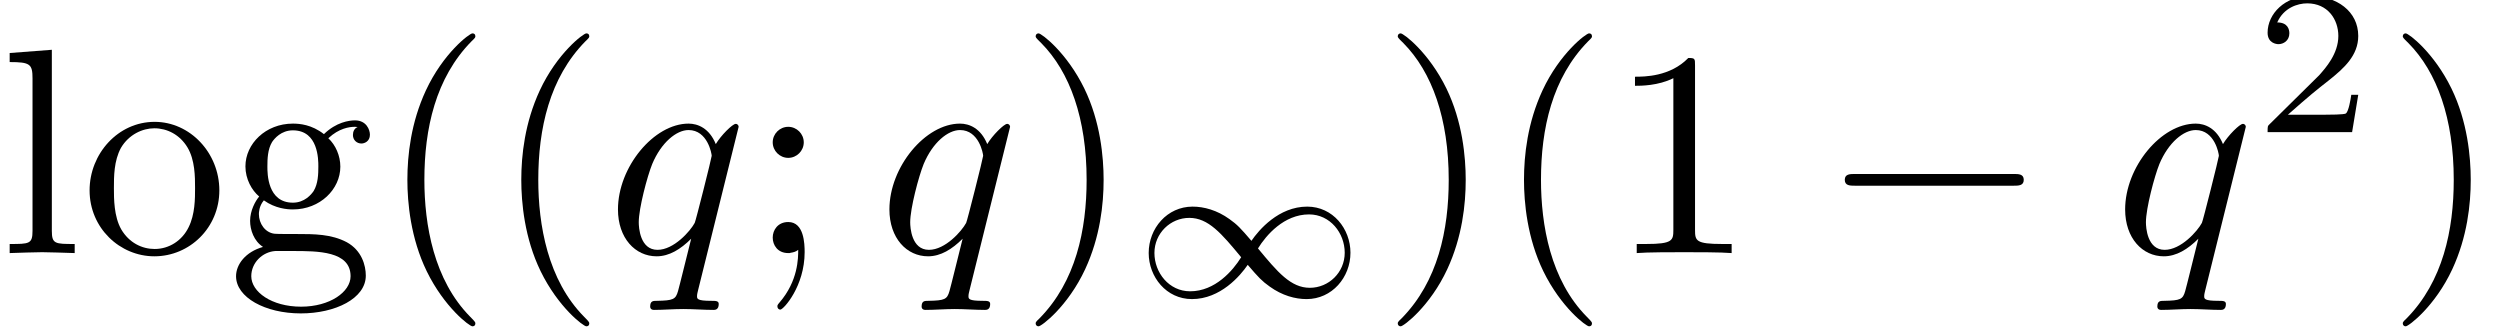
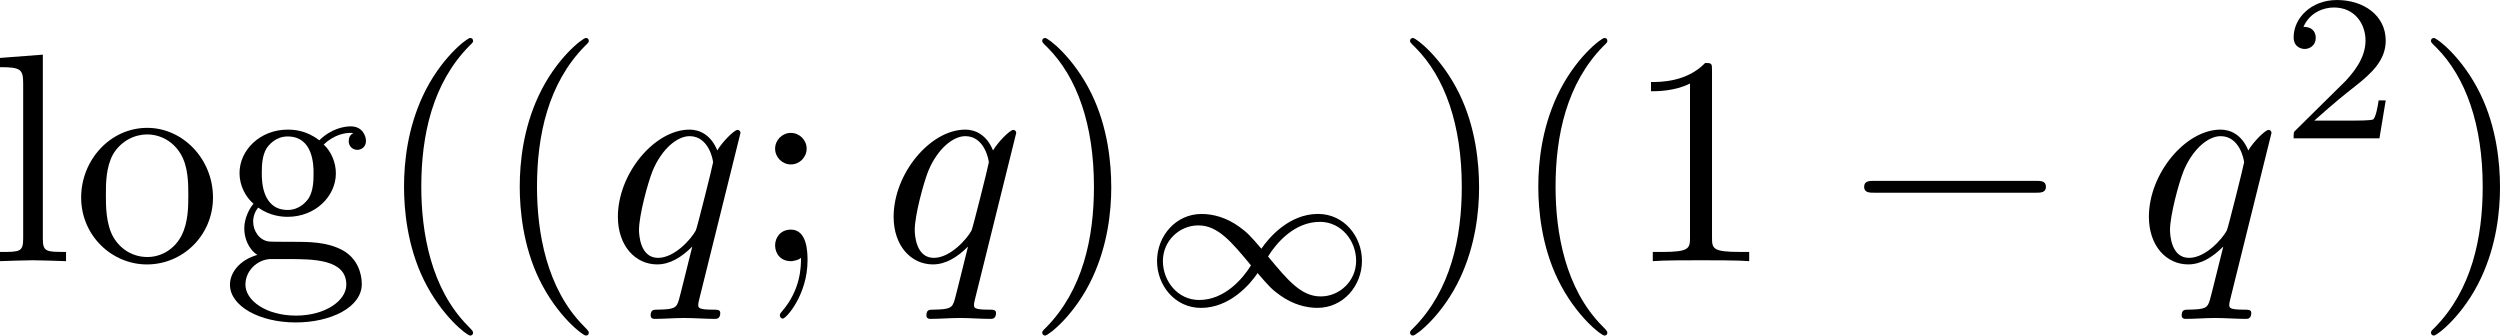
- <svg xmlns="http://www.w3.org/2000/svg" xmlns:xlink="http://www.w3.org/1999/xlink" version="1.1" width="85.025pt" height="11.098pt" viewBox="191.111 76.075 85.025 11.098">
-   <defs>
-     <path id="g0-0" d="M6.565-2.291C6.735-2.291 6.914-2.291 6.914-2.491S6.735-2.69 6.565-2.69H1.176C1.006-2.69 .827-2.69 .827-2.491S1.006-2.291 1.176-2.291H6.565Z" />
-     <path id="g4-50" d="M3.522-1.269H3.285C3.264-1.116 3.194-.704 3.103-.635C3.048-.593 2.511-.593 2.413-.593H1.13C1.862-1.241 2.106-1.437 2.525-1.764C3.041-2.176 3.522-2.608 3.522-3.271C3.522-4.115 2.783-4.631 1.89-4.631C1.025-4.631 .439-4.024 .439-3.382C.439-3.027 .739-2.992 .809-2.992C.976-2.992 1.179-3.11 1.179-3.361C1.179-3.487 1.13-3.731 .767-3.731C.983-4.226 1.458-4.38 1.785-4.38C2.483-4.38 2.845-3.836 2.845-3.271C2.845-2.664 2.413-2.183 2.19-1.932L.509-.272C.439-.209 .439-.195 .439 0H3.313L3.522-1.269Z" />
-     <path id="g1-49" d="M4.031-1.911C3.661-2.343 3.55-2.462 3.285-2.65C2.859-2.957 2.413-3.075 2.029-3.075C1.165-3.075 .537-2.336 .537-1.499C.537-.683 1.137 .07 2.008 .07C2.978 .07 3.654-.725 3.905-1.095C4.275-.663 4.387-.544 4.652-.356C5.077-.049 5.523 .07 5.907 .07C6.772 .07 7.399-.669 7.399-1.506C7.399-2.322 6.8-3.075 5.928-3.075C4.958-3.075 4.282-2.28 4.031-1.911ZM4.254-1.653C4.533-2.106 5.14-2.81 5.991-2.81C6.709-2.81 7.204-2.176 7.204-1.506S6.66-.314 6.018-.314C5.37-.314 4.924-.844 4.254-1.653ZM3.682-1.353C3.403-.9 2.797-.195 1.946-.195C1.227-.195 .732-.83 .732-1.499S1.276-2.692 1.918-2.692C2.566-2.692 3.013-2.162 3.682-1.353Z" />
-     <path id="g3-40" d="M3.298 2.391C3.298 2.361 3.298 2.341 3.128 2.172C1.883 .917 1.564-.966 1.564-2.491C1.564-4.224 1.943-5.958 3.168-7.203C3.298-7.323 3.298-7.342 3.298-7.372C3.298-7.442 3.258-7.472 3.198-7.472C3.098-7.472 2.202-6.795 1.614-5.529C1.106-4.433 .986-3.328 .986-2.491C.986-1.714 1.096-.508 1.644 .618C2.242 1.843 3.098 2.491 3.198 2.491C3.258 2.491 3.298 2.461 3.298 2.391Z" />
-     <path id="g3-41" d="M2.879-2.491C2.879-3.268 2.77-4.473 2.222-5.599C1.624-6.824 .767-7.472 .667-7.472C.608-7.472 .568-7.432 .568-7.372C.568-7.342 .568-7.323 .757-7.143C1.733-6.157 2.301-4.573 2.301-2.491C2.301-.787 1.933 .966 .697 2.222C.568 2.341 .568 2.361 .568 2.391C.568 2.451 .608 2.491 .667 2.491C.767 2.491 1.664 1.813 2.252 .548C2.76-.548 2.879-1.654 2.879-2.491Z" />
-     <path id="g3-49" d="M2.929-6.376C2.929-6.615 2.929-6.635 2.7-6.635C2.082-5.998 1.205-5.998 .887-5.998V-5.689C1.086-5.689 1.674-5.689 2.192-5.948V-.787C2.192-.428 2.162-.309 1.265-.309H.946V0C1.295-.03 2.162-.03 2.56-.03S3.826-.03 4.174 0V-.309H3.856C2.959-.309 2.929-.418 2.929-.787V-6.376Z" />
-     <path id="g3-59" d="M1.913-3.766C1.913-4.055 1.674-4.294 1.385-4.294S.857-4.055 .857-3.766S1.096-3.238 1.385-3.238S1.913-3.477 1.913-3.766ZM1.724-.11C1.724 .169 1.724 .946 1.086 1.684C1.016 1.763 1.016 1.783 1.016 1.813C1.016 1.883 1.066 1.923 1.116 1.923C1.225 1.923 1.943 1.126 1.943-.03C1.943-.319 1.923-1.056 1.385-1.056C1.036-1.056 .857-.787 .857-.528S1.026 0 1.385 0C1.435 0 1.455 0 1.465-.01C1.534-.02 1.644-.04 1.724-.11Z" />
-     <path id="g3-103" d="M2.212-1.714C1.345-1.714 1.345-2.71 1.345-2.939C1.345-3.208 1.355-3.527 1.504-3.776C1.584-3.895 1.813-4.174 2.212-4.174C3.078-4.174 3.078-3.178 3.078-2.949C3.078-2.68 3.068-2.361 2.919-2.112C2.839-1.993 2.61-1.714 2.212-1.714ZM1.056-1.325C1.056-1.365 1.056-1.594 1.225-1.793C1.614-1.514 2.022-1.484 2.212-1.484C3.138-1.484 3.826-2.172 3.826-2.939C3.826-3.308 3.666-3.676 3.417-3.905C3.776-4.244 4.134-4.294 4.314-4.294C4.334-4.294 4.384-4.294 4.413-4.284C4.304-4.244 4.254-4.134 4.254-4.015C4.254-3.846 4.384-3.726 4.543-3.726C4.643-3.726 4.832-3.796 4.832-4.025C4.832-4.194 4.712-4.513 4.324-4.513C4.125-4.513 3.686-4.453 3.268-4.045C2.849-4.374 2.431-4.403 2.212-4.403C1.285-4.403 .598-3.716 .598-2.949C.598-2.511 .817-2.132 1.066-1.923C.936-1.773 .757-1.445 .757-1.096C.757-.787 .887-.408 1.196-.209C.598-.04 .279 .389 .279 .787C.279 1.504 1.265 2.052 2.481 2.052C3.656 2.052 4.692 1.544 4.692 .767C4.692 .418 4.553-.09 4.045-.369C3.517-.648 2.939-.648 2.331-.648C2.082-.648 1.654-.648 1.584-.658C1.265-.697 1.056-1.006 1.056-1.325ZM2.491 1.823C1.484 1.823 .797 1.315 .797 .787C.797 .329 1.176-.04 1.614-.07H2.202C3.059-.07 4.174-.07 4.174 .787C4.174 1.325 3.467 1.823 2.491 1.823Z" />
-     <path id="g3-108" d="M1.763-6.914L.329-6.804V-6.496C1.026-6.496 1.106-6.426 1.106-5.938V-.757C1.106-.309 .996-.309 .329-.309V0C.658-.01 1.186-.03 1.435-.03S2.172-.01 2.54 0V-.309C1.873-.309 1.763-.309 1.763-.757V-6.914Z" />
-     <path id="g3-111" d="M4.692-2.132C4.692-3.407 3.696-4.463 2.491-4.463C1.245-4.463 .279-3.377 .279-2.132C.279-.847 1.315 .11 2.481 .11C3.686 .11 4.692-.867 4.692-2.132ZM2.491-.139C2.062-.139 1.624-.349 1.355-.807C1.106-1.245 1.106-1.853 1.106-2.212C1.106-2.6 1.106-3.138 1.345-3.577C1.614-4.035 2.082-4.244 2.481-4.244C2.919-4.244 3.347-4.025 3.606-3.597S3.866-2.59 3.866-2.212C3.866-1.853 3.866-1.315 3.646-.877C3.427-.428 2.989-.139 2.491-.139Z" />
-     <path id="g2-113" d="M4.503-4.294C4.503-4.334 4.473-4.394 4.403-4.394C4.294-4.394 3.895-3.995 3.726-3.706C3.507-4.244 3.118-4.403 2.8-4.403C1.624-4.403 .399-2.929 .399-1.484C.399-.508 .986 .11 1.714 .11C2.142 .11 2.531-.13 2.889-.488C2.8-.139 2.471 1.205 2.441 1.295C2.361 1.574 2.281 1.614 1.724 1.624C1.594 1.624 1.494 1.624 1.494 1.823C1.494 1.833 1.494 1.933 1.624 1.933C1.943 1.933 2.291 1.903 2.62 1.903C2.959 1.903 3.318 1.933 3.646 1.933C3.696 1.933 3.826 1.933 3.826 1.733C3.826 1.624 3.726 1.624 3.567 1.624C3.088 1.624 3.088 1.554 3.088 1.465C3.088 1.395 3.108 1.335 3.128 1.245L4.503-4.294ZM1.743-.11C1.146-.11 1.106-.877 1.106-1.046C1.106-1.524 1.395-2.61 1.564-3.029C1.873-3.766 2.391-4.184 2.8-4.184C3.447-4.184 3.587-3.377 3.587-3.308C3.587-3.248 3.039-1.066 3.009-1.026C2.859-.747 2.301-.11 1.743-.11Z" />
+ <svg xmlns="http://www.w3.org/2000/svg" xmlns:xlink="http://www.w3.org/1999/xlink" version="1.1" width="133.922pt" height="17.976pt" viewBox="191.111 76.075 133.922 17.976" id="svg50">
+   <defs id="defs13">
+     <path id="g0-0" d="m 6.565,-2.291 c 0.169,0 0.349,0 0.349,-0.199 0,-0.199 -0.179,-0.199 -0.349,-0.199 H 1.176 c -0.169,0 -0.349,0 -0.349,0.199 0,0.199 0.179,0.199 0.349,0.199 z" />
+     <path id="g4-50" d="M 3.522,-1.269 H 3.285 c -0.021,0.153 -0.091,0.565 -0.181,0.635 -0.056,0.042 -0.593,0.042 -0.69,0.042 H 1.13 c 0.732,-0.649 0.976,-0.844 1.395,-1.172 0.516,-0.411 0.997,-0.844 0.997,-1.506 0,-0.844 -0.739,-1.36 -1.632,-1.36 -0.865,0 -1.451,0.607 -1.451,1.248 0,0.356 0.3,0.391 0.37,0.391 0.167,0 0.37,-0.119 0.37,-0.37 0,-0.126 -0.049,-0.37 -0.411,-0.37 0.216,-0.495 0.69,-0.649 1.018,-0.649 0.697,0 1.06,0.544 1.06,1.109 0,0.607 -0.432,1.088 -0.656,1.339 L 0.509,-0.272 C 0.439,-0.209 0.439,-0.195 0.439,0 h 2.873 z" />
+     <path id="g1-49" d="M 4.031,-1.911 C 3.661,-2.343 3.55,-2.462 3.285,-2.65 2.859,-2.957 2.413,-3.075 2.029,-3.075 c -0.865,0 -1.492,0.739 -1.492,1.576 0,0.816 0.6,1.569 1.471,1.569 0.969,0 1.646,-0.795 1.897,-1.165 0.37,0.432 0.481,0.551 0.746,0.739 0.425,0.307 0.872,0.425 1.255,0.425 0.865,0 1.492,-0.739 1.492,-1.576 0,-0.816 -0.6,-1.569 -1.471,-1.569 -0.969,0 -1.646,0.795 -1.897,1.165 z m 0.223,0.258 c 0.279,-0.453 0.886,-1.158 1.736,-1.158 0.718,0 1.213,0.635 1.213,1.304 0,0.669 -0.544,1.193 -1.186,1.193 -0.649,0 -1.095,-0.53 -1.764,-1.339 z m -0.572,0.3 c -0.279,0.453 -0.886,1.158 -1.736,1.158 -0.718,0 -1.213,-0.635 -1.213,-1.304 0,-0.669 0.544,-1.193 1.186,-1.193 0.649,0 1.095,0.53 1.764,1.339 z" />
+     <path id="g3-40" d="m 3.298,2.391 c 0,-0.03 0,-0.05 -0.169,-0.219 -1.245,-1.255 -1.564,-3.138 -1.564,-4.663 0,-1.733 0.379,-3.467 1.604,-4.712 0.13,-0.12 0.13,-0.139 0.13,-0.169 0,-0.07 -0.04,-0.1 -0.1,-0.1 -0.1,0 -0.996,0.677 -1.584,1.943 -0.508,1.096 -0.628,2.202 -0.628,3.039 0,0.777 0.11,1.983 0.658,3.108 0.598,1.225 1.455,1.873 1.554,1.873 0.06,0 0.1,-0.03 0.1,-0.1 z" />
+     <path id="g3-41" d="m 2.879,-2.491 c 0,-0.777 -0.11,-1.983 -0.658,-3.108 C 1.624,-6.824 0.767,-7.472 0.667,-7.472 c -0.06,0 -0.1,0.04 -0.1,0.1 0,0.03 0,0.05 0.189,0.229 0.976,0.986 1.544,2.57 1.544,4.653 0,1.704 -0.369,3.457 -1.604,4.712 C 0.568,2.341 0.568,2.361 0.568,2.391 c 0,0.06 0.04,0.1 0.1,0.1 0.1,0 0.996,-0.677 1.584,-1.943 0.508,-1.096 0.628,-2.202 0.628,-3.039 z" />
+     <path id="g3-49" d="m 2.929,-6.376 c 0,-0.239 0,-0.259 -0.229,-0.259 -0.618,0.638 -1.494,0.638 -1.813,0.638 v 0.309 c 0.199,0 0.787,0 1.305,-0.259 v 5.161 c 0,0.359 -0.03,0.478 -0.927,0.478 H 0.946 V 0 c 0.349,-0.03 1.215,-0.03 1.614,-0.03 0.399,0 1.265,0 1.614,0.03 V -0.309 H 3.856 c -0.897,0 -0.927,-0.11 -0.927,-0.478 z" />
+     <path id="g3-59" d="m 1.913,-3.766 c 0,-0.289 -0.239,-0.528 -0.528,-0.528 -0.289,0 -0.528,0.239 -0.528,0.528 0,0.289 0.239,0.528 0.528,0.528 0.289,0 0.528,-0.239 0.528,-0.528 z m -0.189,3.656 c 0,0.279 0,1.056 -0.638,1.793 C 1.016,1.763 1.016,1.783 1.016,1.813 c 0,0.07 0.05,0.11 0.1,0.11 0.11,0 0.827,-0.797 0.827,-1.953 0,-0.289 -0.02,-1.026 -0.558,-1.026 -0.349,0 -0.528,0.269 -0.528,0.528 C 0.857,-0.269 1.026,0 1.385,0 1.435,0 1.455,0 1.465,-0.01 1.534,-0.02 1.644,-0.04 1.724,-0.11 Z" />
+     <path id="g3-103" d="m 2.212,-1.714 c -0.867,0 -0.867,-0.996 -0.867,-1.225 0,-0.269 0.01,-0.588 0.159,-0.837 0.08,-0.12 0.309,-0.399 0.707,-0.399 0.867,0 0.867,0.996 0.867,1.225 0,0.269 -0.01,0.588 -0.159,0.837 -0.08,0.12 -0.309,0.399 -0.707,0.399 z M 1.056,-1.325 c 0,-0.04 0,-0.269 0.169,-0.468 0.389,0.279 0.797,0.309 0.986,0.309 0.927,0 1.614,-0.687 1.614,-1.455 0,-0.369 -0.159,-0.737 -0.408,-0.966 0.359,-0.339 0.717,-0.389 0.897,-0.389 0.02,0 0.07,0 0.1,0.01 -0.11,0.04 -0.159,0.149 -0.159,0.269 0,0.169 0.13,0.289 0.289,0.289 0.1,0 0.289,-0.07 0.289,-0.299 0,-0.169 -0.12,-0.488 -0.508,-0.488 -0.199,0 -0.638,0.06 -1.056,0.468 -0.418,-0.329 -0.837,-0.359 -1.056,-0.359 -0.927,0 -1.614,0.687 -1.614,1.455 0,0.438 0.219,0.817 0.468,1.026 -0.13,0.149 -0.309,0.478 -0.309,0.827 0,0.309 0.13,0.687 0.438,0.887 -0.598,0.169 -0.917,0.598 -0.917,0.996 0,0.717 0.986,1.265 2.202,1.265 1.176,0 2.212,-0.508 2.212,-1.285 0,-0.349 -0.139,-0.857 -0.648,-1.136 -0.528,-0.279 -1.106,-0.279 -1.714,-0.279 -0.249,0 -0.677,0 -0.747,-0.01 C 1.265,-0.697 1.056,-1.006 1.056,-1.325 Z m 1.435,3.148 c -1.006,0 -1.694,-0.508 -1.694,-1.036 0,-0.458 0.379,-0.827 0.817,-0.857 h 0.588 c 0.857,0 1.973,0 1.973,0.857 0,0.538 -0.707,1.036 -1.684,1.036 z" />
+     <path id="g3-108" d="m 1.763,-6.914 -1.435,0.11 v 0.309 c 0.697,0 0.777,0.07 0.777,0.558 v 5.181 c 0,0.448 -0.11,0.448 -0.777,0.448 V 0 c 0.329,-0.01 0.857,-0.03 1.106,-0.03 0.249,0 0.737,0.02 1.106,0.03 v -0.309 c -0.667,0 -0.777,0 -0.777,-0.448 z" />
+     <path id="g3-111" d="m 4.692,-2.132 c 0,-1.275 -0.996,-2.331 -2.202,-2.331 -1.245,0 -2.212,1.086 -2.212,2.331 0,1.285 1.036,2.242 2.202,2.242 1.205,0 2.212,-0.976 2.212,-2.242 z M 2.491,-0.139 c -0.428,0 -0.867,-0.209 -1.136,-0.667 -0.249,-0.438 -0.249,-1.046 -0.249,-1.405 0,-0.389 0,-0.927 0.239,-1.365 0.269,-0.458 0.737,-0.667 1.136,-0.667 0.438,0 0.867,0.219 1.126,0.648 0.259,0.428 0.259,1.006 0.259,1.385 0,0.359 0,0.897 -0.219,1.335 -0.219,0.448 -0.658,0.737 -1.156,0.737 z" />
+     <path id="g2-113" d="m 4.503,-4.294 c 0,-0.04 -0.03,-0.1 -0.1,-0.1 -0.11,0 -0.508,0.399 -0.677,0.687 -0.219,-0.538 -0.608,-0.697 -0.927,-0.697 -1.176,0 -2.401,1.474 -2.401,2.919 0,0.976 0.588,1.594 1.315,1.594 0.428,0 0.817,-0.239 1.176,-0.598 C 2.8,-0.139 2.471,1.205 2.441,1.295 2.361,1.574 2.281,1.614 1.724,1.624 c -0.13,0 -0.229,0 -0.229,0.199 0,0.01 0,0.11 0.13,0.11 0.319,0 0.667,-0.03 0.996,-0.03 0.339,0 0.697,0.03 1.026,0.03 0.05,0 0.179,0 0.179,-0.199 0,-0.11 -0.1,-0.11 -0.259,-0.11 -0.478,0 -0.478,-0.07 -0.478,-0.159 0,-0.07 0.02,-0.13 0.04,-0.219 z m -2.76,4.184 c -0.598,0 -0.638,-0.767 -0.638,-0.936 0,-0.478 0.289,-1.564 0.458,-1.983 0.309,-0.737 0.827,-1.156 1.235,-1.156 0.648,0 0.787,0.807 0.787,0.877 0,0.06 -0.548,2.242 -0.578,2.281 -0.149,0.279 -0.707,0.917 -1.265,0.917 z" />
  </defs>
-   <g id="page1">
-     <use x="191.111" y="84.682" xlink:href="#g3-108" />
-     <use x="193.879" y="84.682" xlink:href="#g3-111" />
-     <use x="198.86" y="84.682" xlink:href="#g3-103" />
-     <use x="203.98" y="84.682" xlink:href="#g3-40" />
-     <use x="207.854" y="84.682" xlink:href="#g3-40" />
-     <use x="211.729" y="84.682" xlink:href="#g2-113" />
-     <use x="216.534" y="84.682" xlink:href="#g3-59" />
-     <use x="220.961" y="84.682" xlink:href="#g2-113" />
-     <use x="225.766" y="84.682" xlink:href="#g3-41" />
-     <use x="229.641" y="86.177" xlink:href="#g1-49" />
-     <use x="238.081" y="84.682" xlink:href="#g3-41" />
-     <use x="241.956" y="84.682" xlink:href="#g3-40" />
-     <use x="245.83" y="84.682" xlink:href="#g3-49" />
-     <use x="253.025" y="84.682" xlink:href="#g0-0" />
-     <use x="262.988" y="84.682" xlink:href="#g2-113" />
-     <use x="267.793" y="80.569" xlink:href="#g4-50" />
-     <use x="272.262" y="84.682" xlink:href="#g3-41" />
+   <g id="page1" transform="matrix(1.6,0,0,1.6,-115.1929,-45.42661)">
+     <use x="191.111" y="84.682" xlink:href="#g3-108" id="use15" width="100%" height="100%" />
+     <use x="193.879" y="84.682" xlink:href="#g3-111" id="use17" width="100%" height="100%" />
+     <use x="198.86" y="84.682" xlink:href="#g3-103" id="use19" width="100%" height="100%" />
+     <use x="203.98" y="84.682" xlink:href="#g3-40" id="use21" width="100%" height="100%" />
+     <use x="207.854" y="84.682" xlink:href="#g3-40" id="use23" width="100%" height="100%" />
+     <use x="211.729" y="84.682" xlink:href="#g2-113" id="use25" width="100%" height="100%" />
+     <use x="216.534" y="84.682" xlink:href="#g3-59" id="use27" width="100%" height="100%" />
+     <use x="220.961" y="84.682" xlink:href="#g2-113" id="use29" width="100%" height="100%" />
+     <use x="225.766" y="84.682" xlink:href="#g3-41" id="use31" width="100%" height="100%" />
+     <use x="229.641" y="86.177" xlink:href="#g1-49" id="use33" width="100%" height="100%" />
+     <use x="238.081" y="84.682" xlink:href="#g3-41" id="use35" width="100%" height="100%" />
+     <use x="241.956" y="84.682" xlink:href="#g3-40" id="use37" width="100%" height="100%" />
+     <use x="245.83" y="84.682" xlink:href="#g3-49" id="use39" width="100%" height="100%" />
+     <use x="253.025" y="84.682" xlink:href="#g0-0" id="use41" width="100%" height="100%" />
+     <use x="262.988" y="84.682" xlink:href="#g2-113" id="use43" width="100%" height="100%" />
+     <use x="267.793" y="80.569" xlink:href="#g4-50" id="use45" width="100%" height="100%" />
+     <use x="272.262" y="84.682" xlink:href="#g3-41" id="use47" width="100%" height="100%" />
  </g>
</svg>
